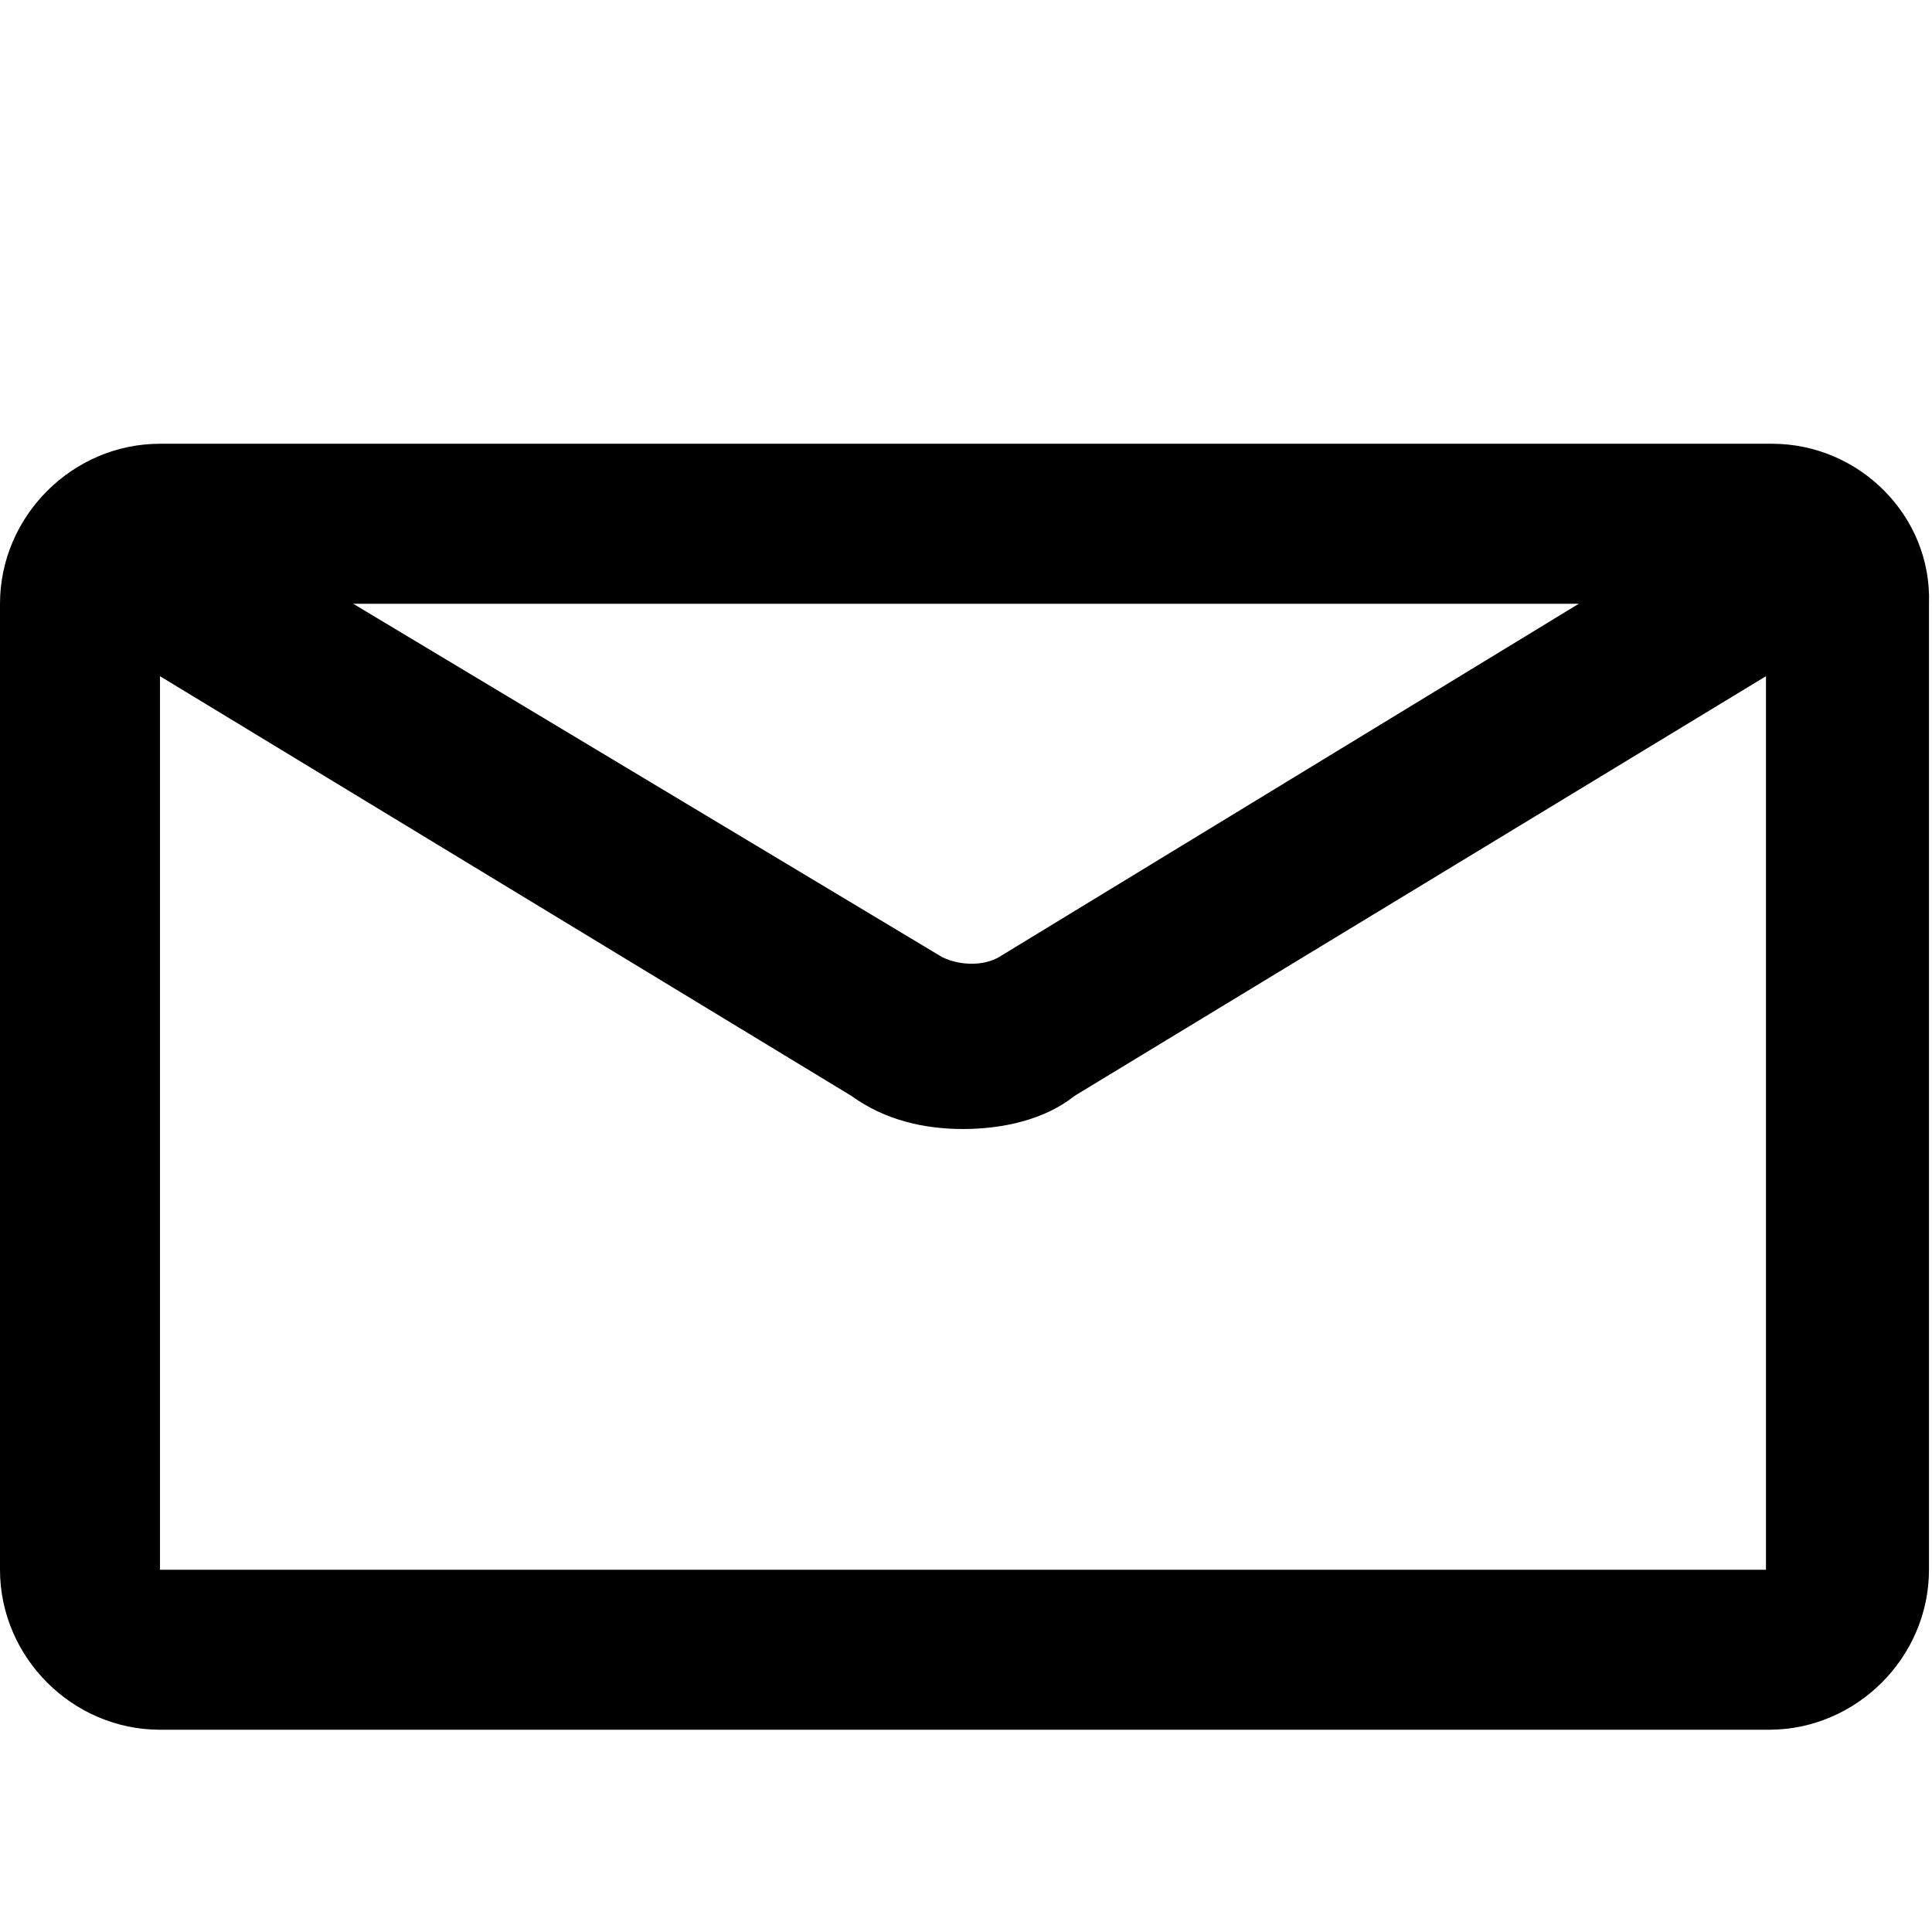
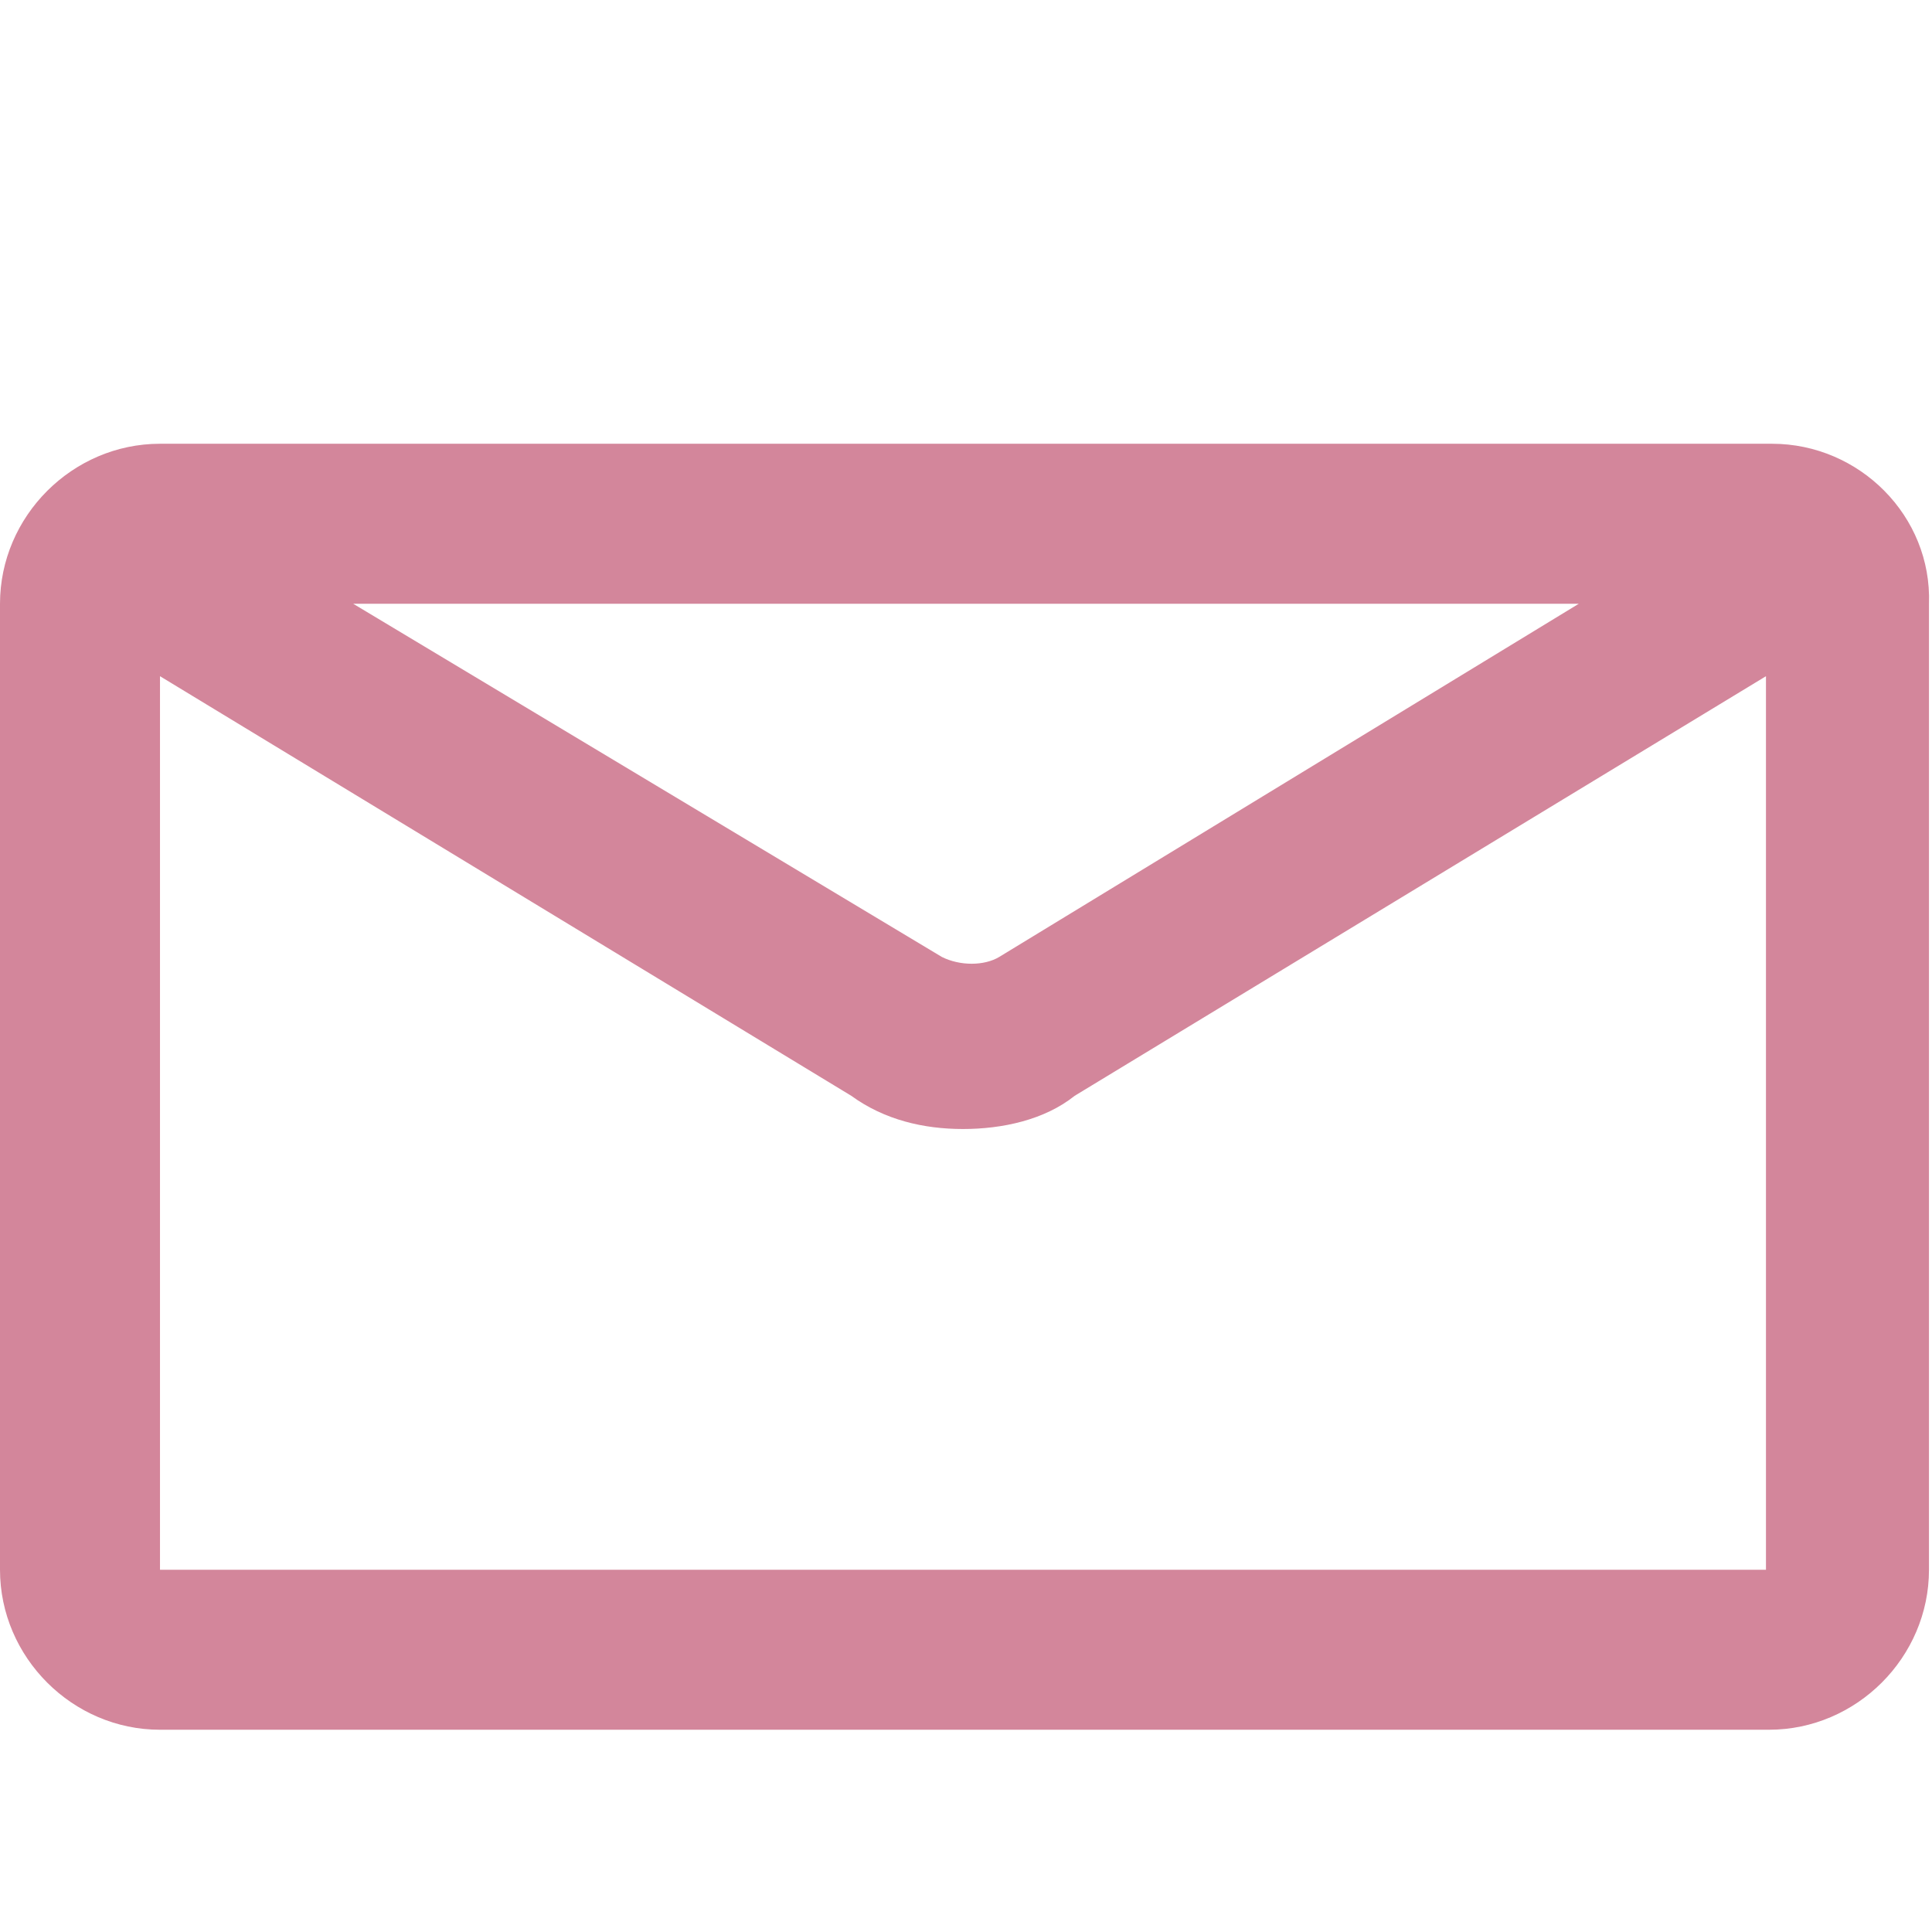
- <svg xmlns="http://www.w3.org/2000/svg" version="1.1" id="Layer_1" x="0px" y="0px" viewBox="0 -4 64 64" style="enable-background:new 0 0 64 64;" xml:space="preserve">
+ <svg xmlns="http://www.w3.org/2000/svg" fill="#d3869b" version="1.1" id="Layer_1" x="0px" y="0px" viewBox="0 -4 64 64" style="enable-background:new 0 0 64 64;" xml:space="preserve">
  <path d="M58.7,10.7H5.3C2.4,10.7,0,13.1,0,16v32c0,2.9,2.4,5.3,5.3,5.3h53.3c2.9,0,5.3-2.4,5.3-5.3V16C64,13.1,61.6,10.7,58.7,10.7z   M52.3,16L33.1,27.7c-0.5,0.3-1.3,0.3-1.9,0L11.7,16H52.3z M5.3,48V18.4l22.9,13.9c1.1,0.8,2.4,1.1,3.7,1.1c1.3,0,2.7-0.3,3.7-1.1  l22.9-13.9V48H5.3z" />
</svg>
